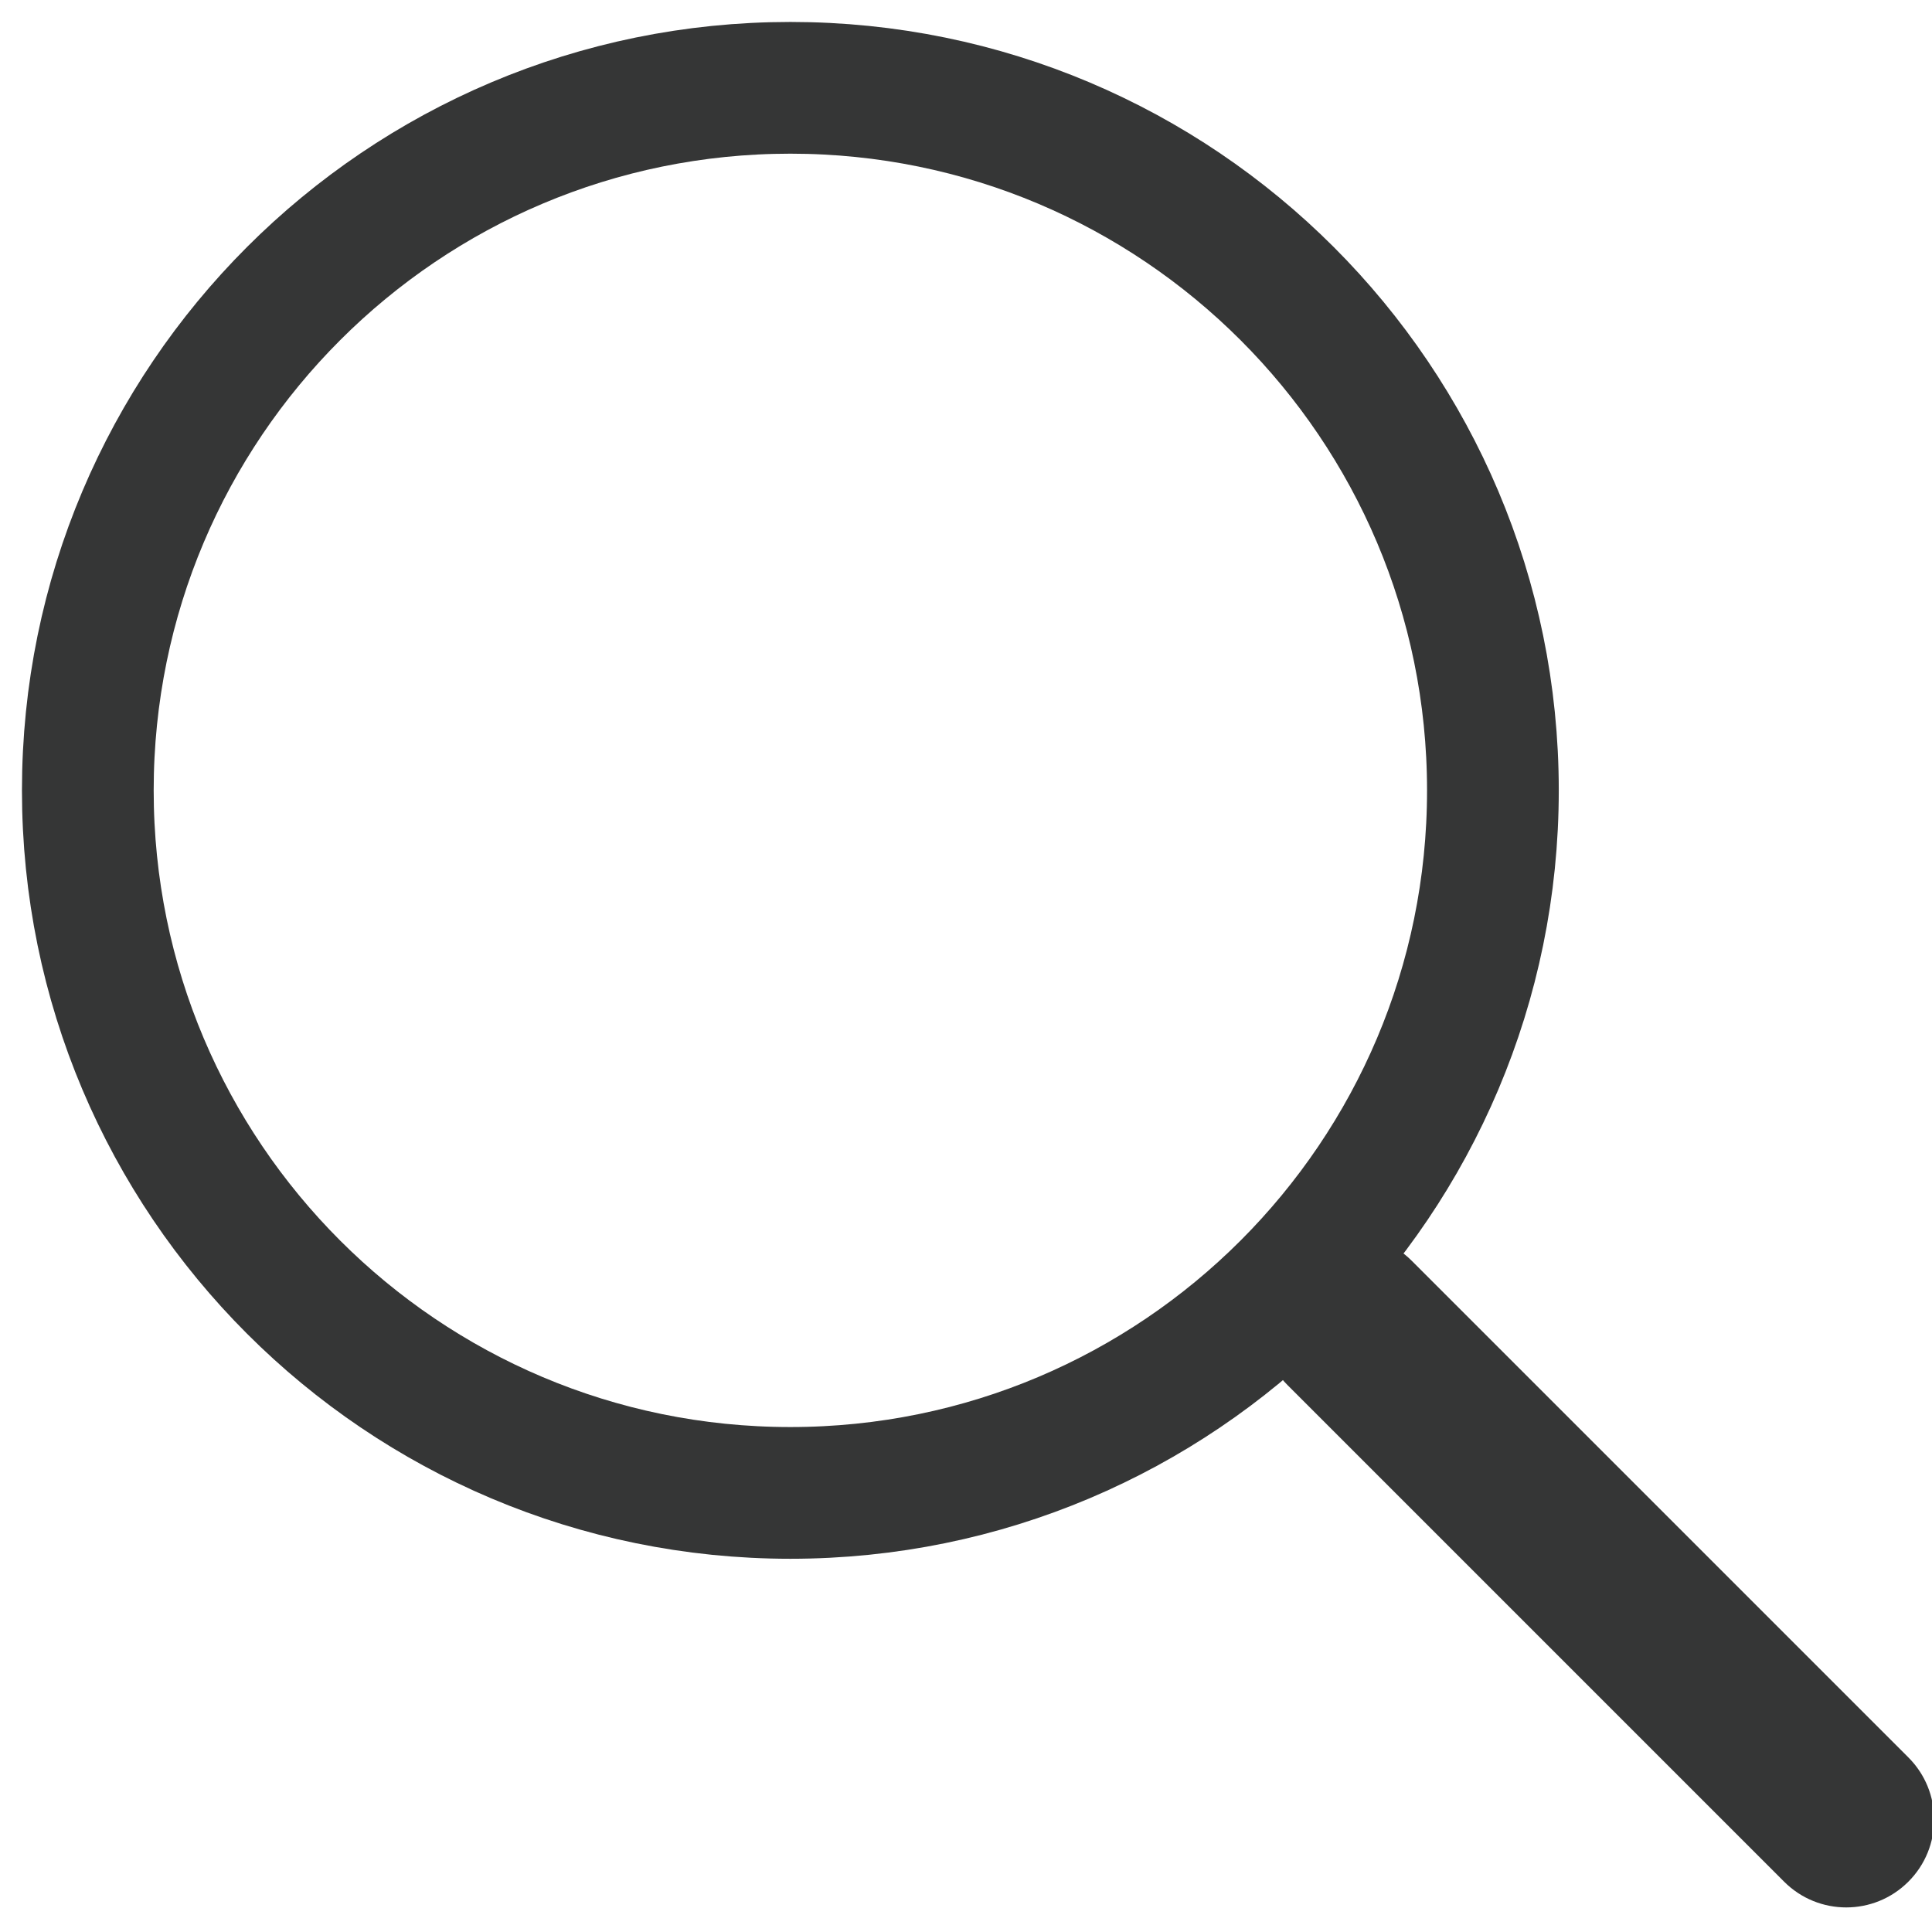
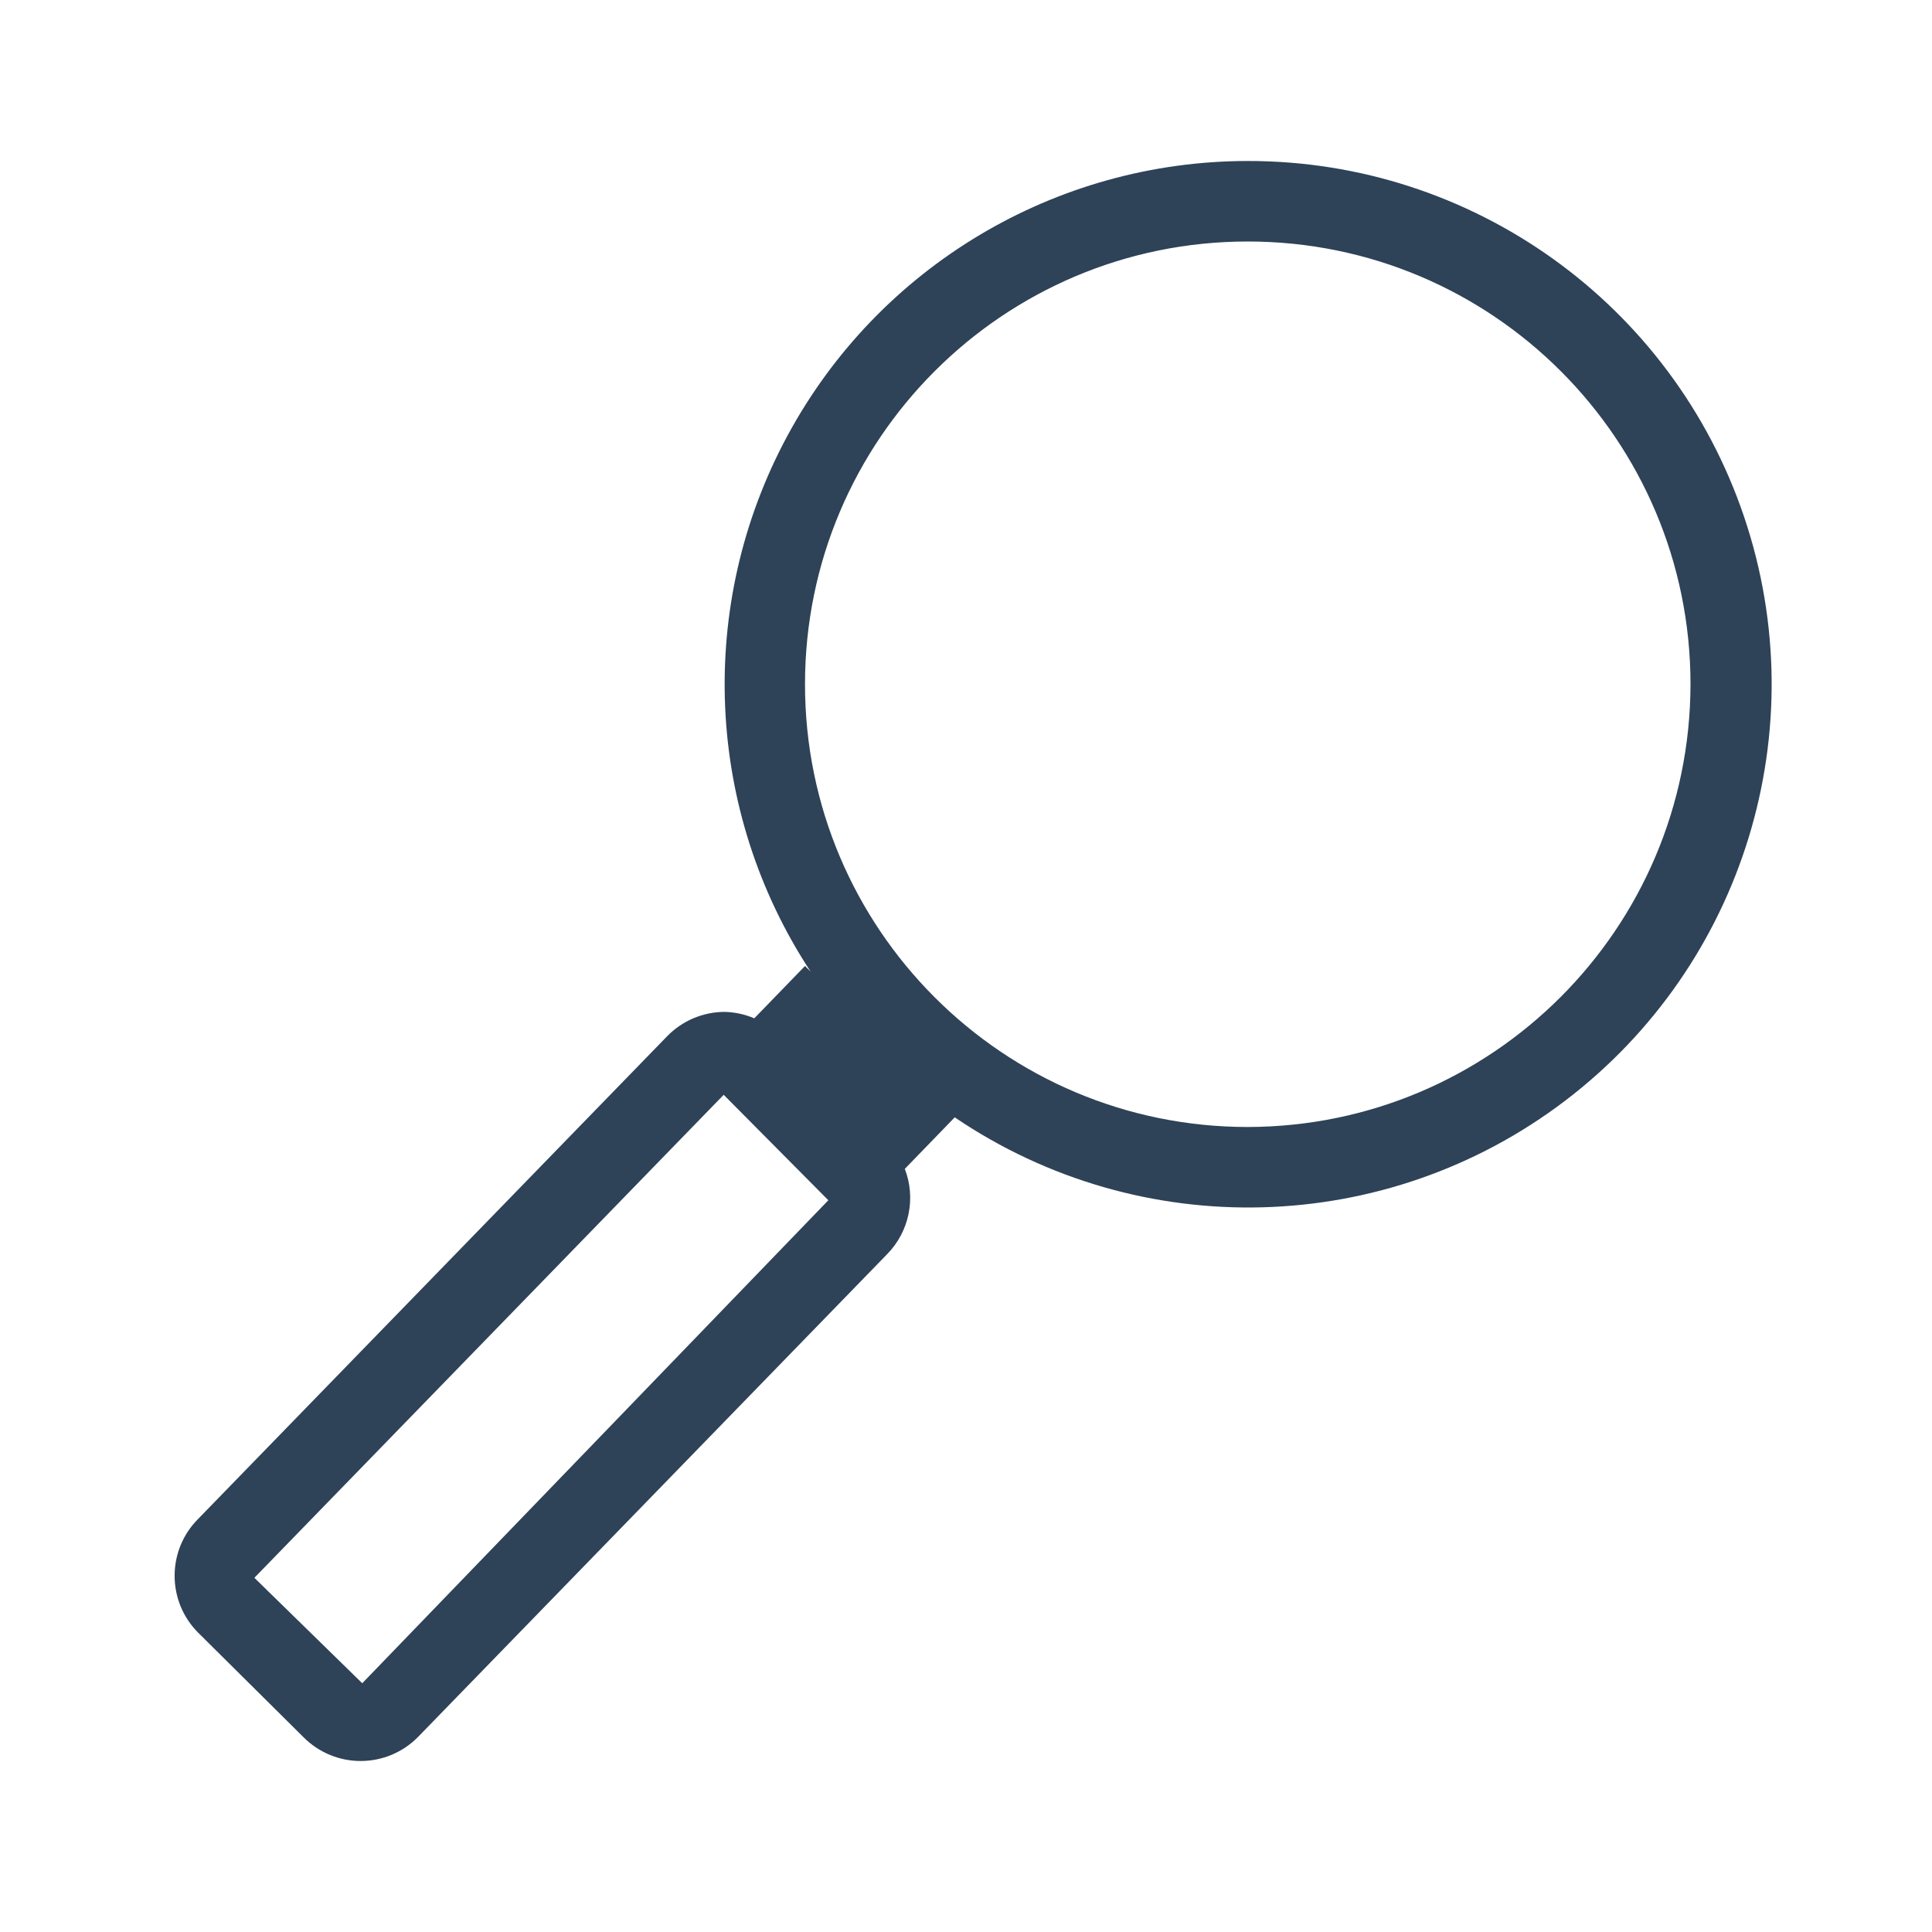
- <svg xmlns="http://www.w3.org/2000/svg" width="22px" height="22px" viewBox="0 0 22 22" version="1.1">
-   <defs />
-   <g id="Symbols" stroke="none" stroke-width="1" fill="none" fill-rule="evenodd">
-     <g id="hig-light/globalnav/topnav/search" transform="translate(-14, -17)">
-       <g id="hig/icon/search" transform="translate(13, 16)">
-         <rect id="Rectangle-2" fill="#353636" fill-rule="evenodd" transform="translate(19.19591, 18.89132) rotate(-45) translate(-19.19591, -18.89132) " x="18.195" y="13.891" width="2.001" height="10" rx="1" />
-         <circle id="Oval-3" stroke="#353636" stroke-width="1.5" cx="10" cy="10" r="8" />
-       </g>
-     </g>
+ <svg xmlns="http://www.w3.org/2000/svg" width="24" height="24" viewBox="0 0 24 24">
+   <g id="final">
+     <path d="M15.5,2a6.5,6.5,0,0,0-5.43,10.07L10,12l-.63.65A1,1,0,0,0,9,12.57H9a1,1,0,0,0-.71.3l-5.83,6a1,1,0,0,0,0,1.41l1.31,1.3a1,1,0,0,0,1.42,0l5.83-6a1,1,0,0,0,.22-1.06l.62-.64A6.5,6.5,0,1,0,15.5,2Zm-11,18.91L3.16,19.6l5.83-6,1.3,1.31ZM15.5,14A5.5,5.5,0,1,1,21,8.5,5.51,5.51,0,0,1,15.5,14Z" fill="#2e4258" />
  </g>
</svg>
